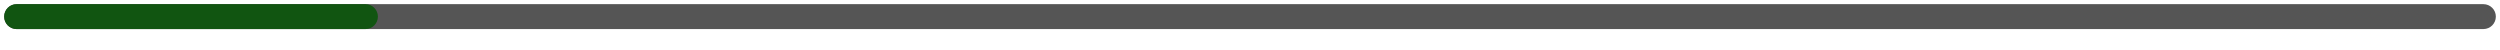
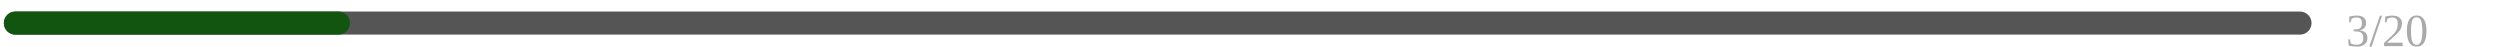
- <svg xmlns="http://www.w3.org/2000/svg" width="602" height="12">
-   <rect width="600" height="6" x="1" y="1" rx="3" ry="3" fill="#555" />
-   <rect width="90" height="6" x="1" y="1" rx="3" ry="3" fill="#151" />
+ <svg xmlns="http://www.w3.org/2000/svg" width="650" height="12">
+   <rect width="600" height="6" x="1" y="3" rx="3" ry="3" fill="#555" />
+   <text x="610" y="12" textLength="30" fill="#AAA" lengthAdjust="">3/20</text>
+   <rect width="90" height="6" x="1" y="3" rx="3" ry="3" fill="#151" />
</svg>
